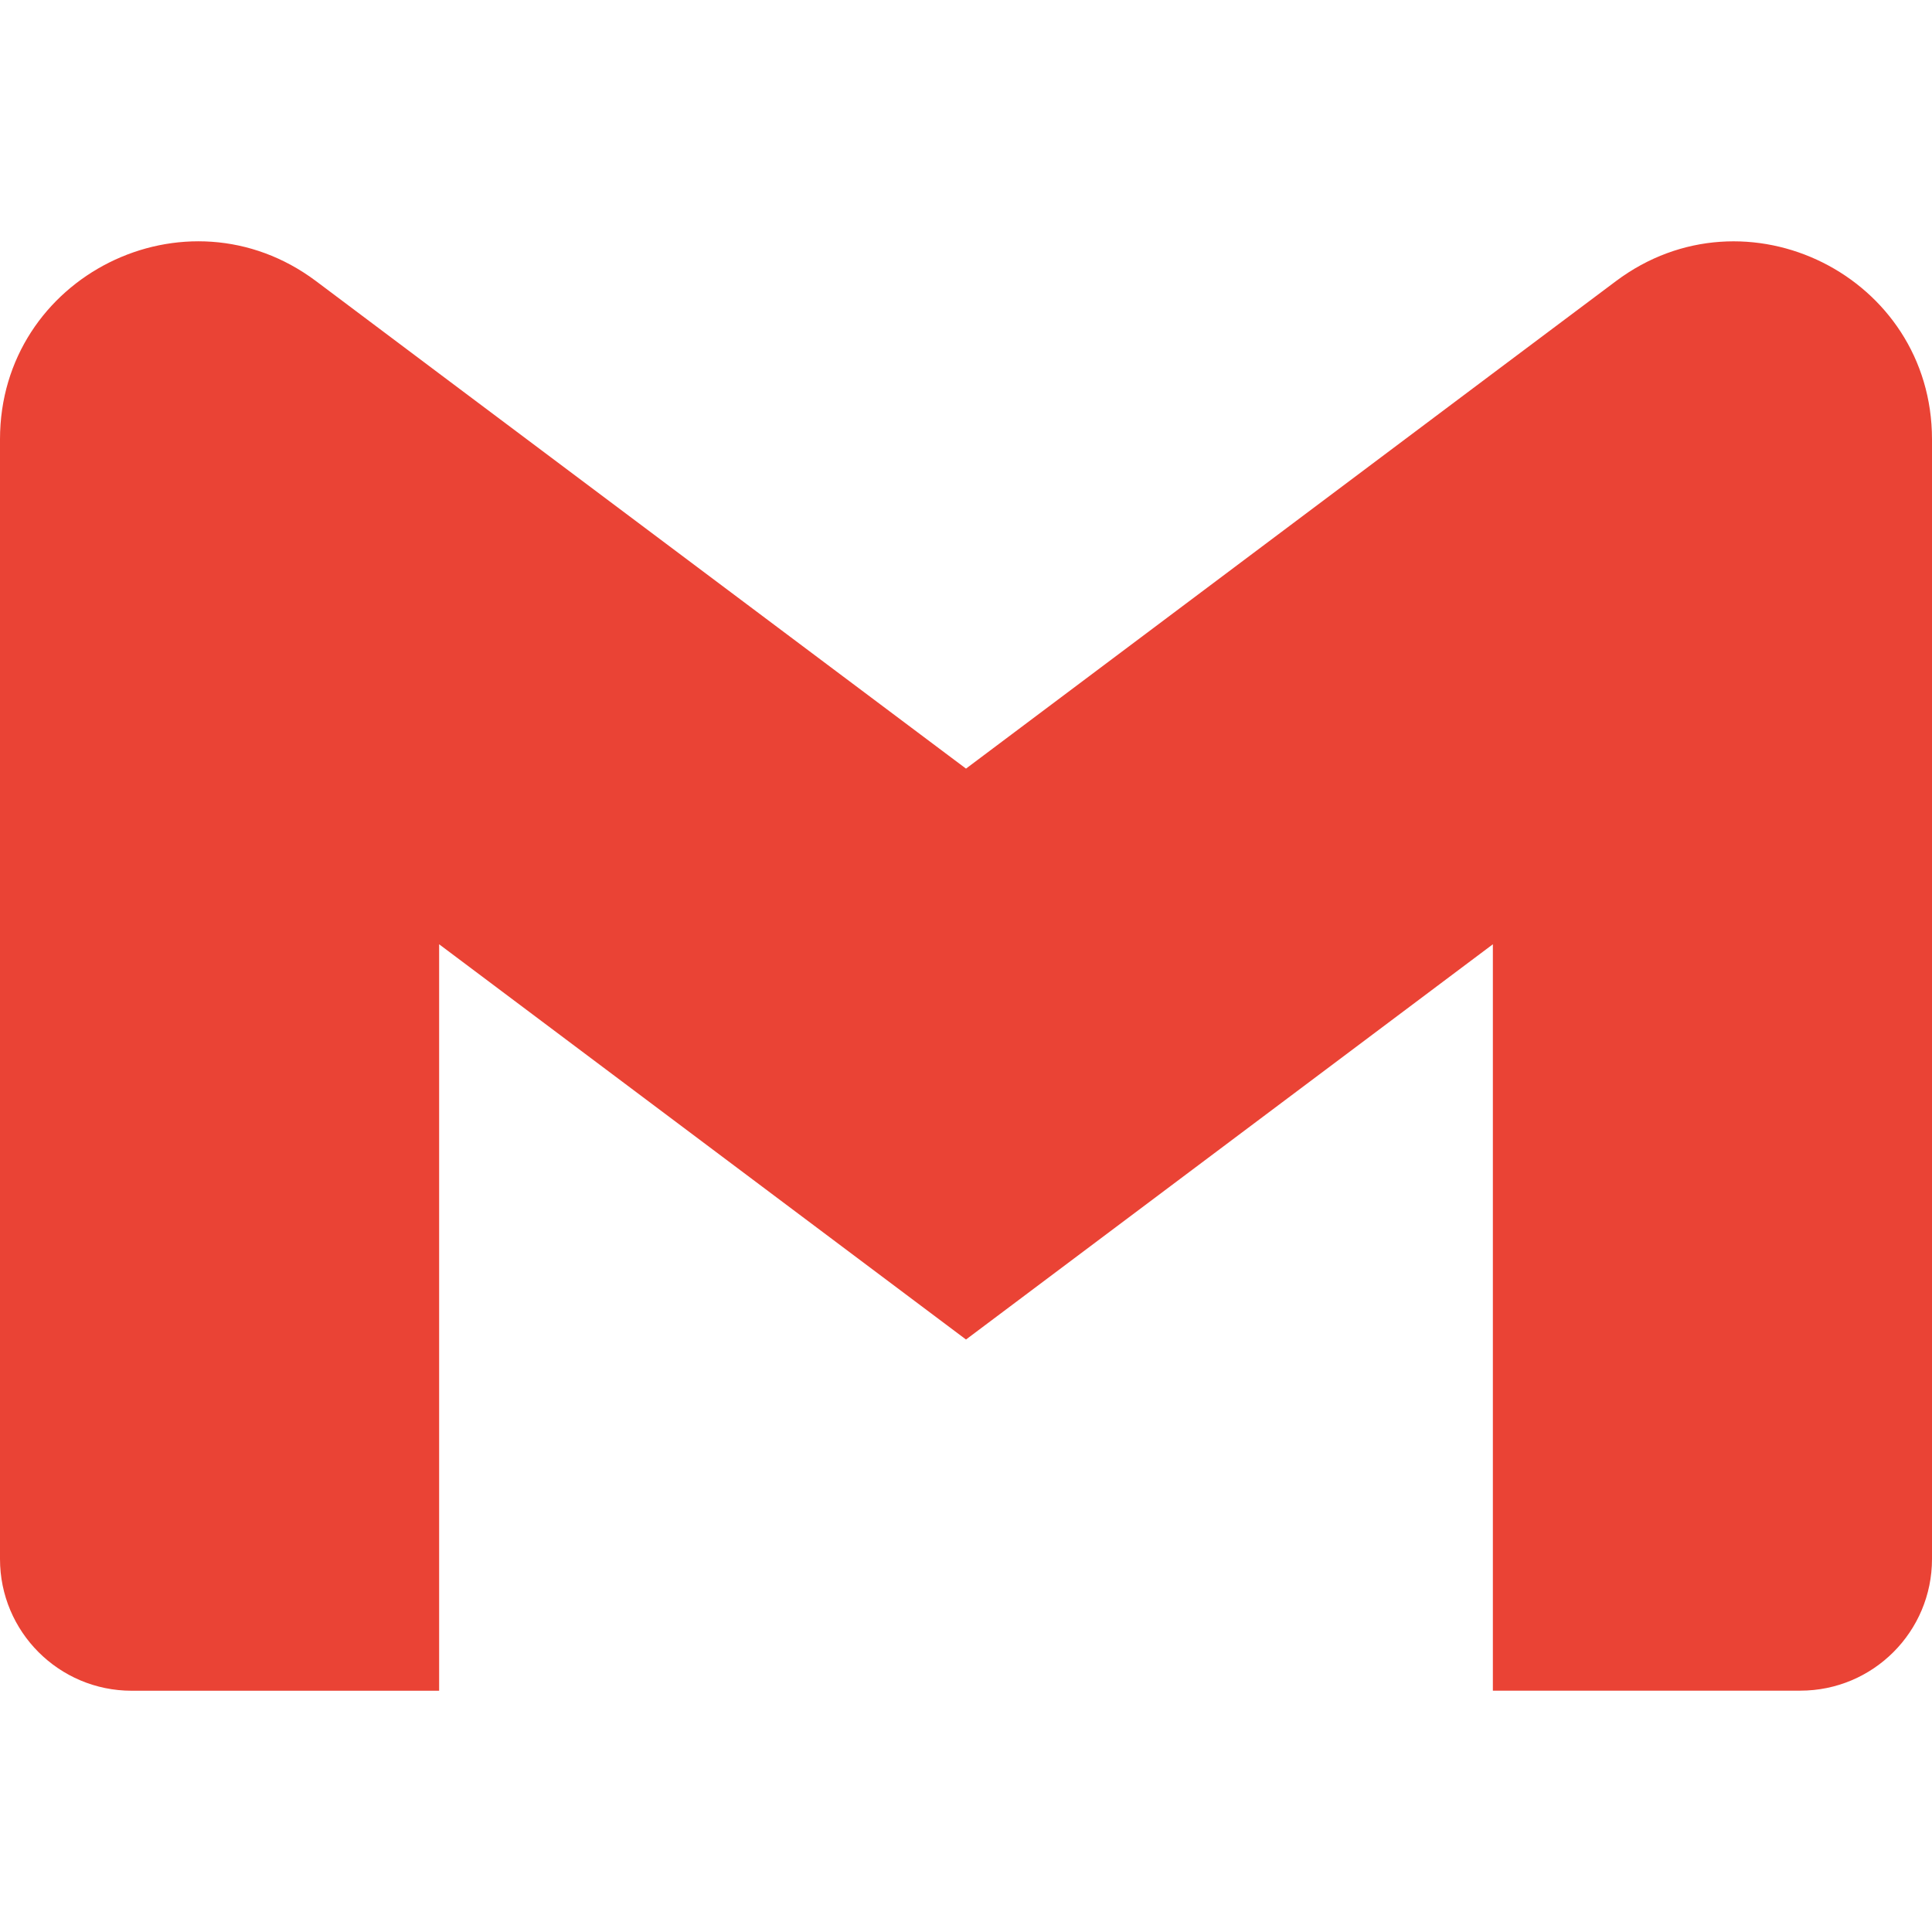
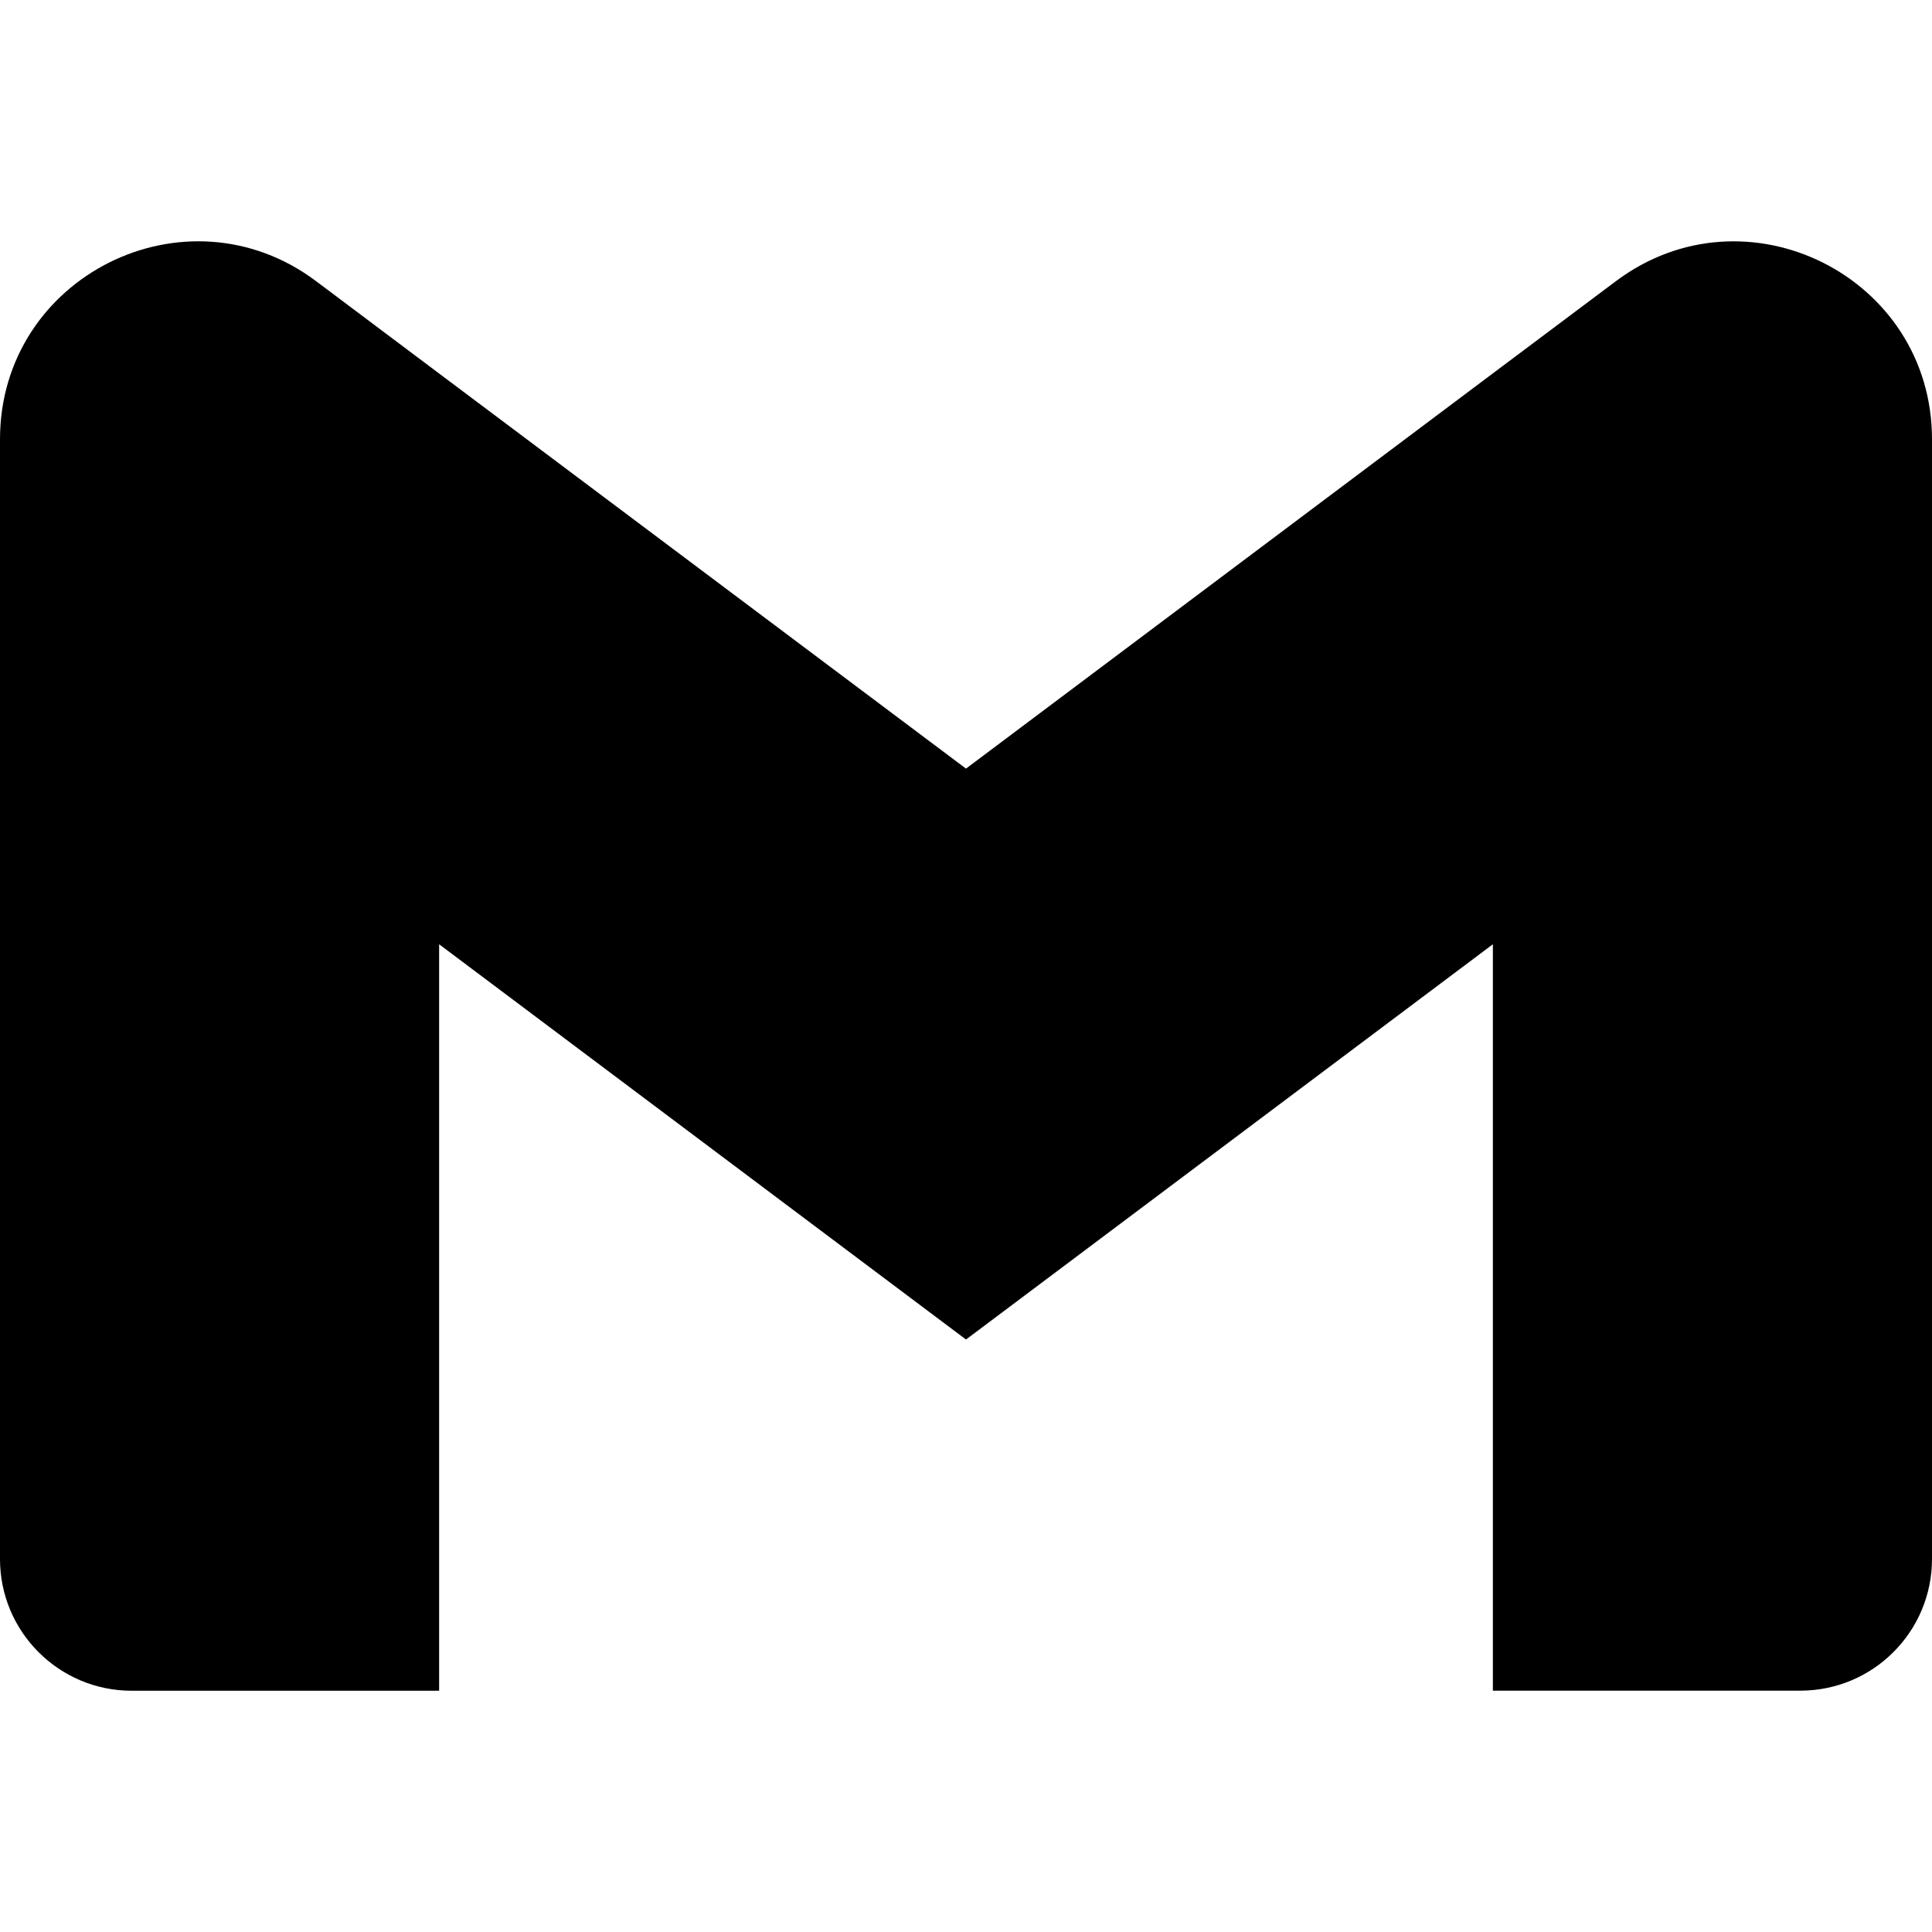
<svg xmlns="http://www.w3.org/2000/svg" role="img" viewBox="0 0 24 24">
-   <path fill="#EA4335" d="M24 5.457v13.909c0 .904-.732 1.636-1.636 1.636h-3.819V11.73L12 16.64l-6.545-4.91v9.273H1.636A1.636 1.636 0 0 1 0 19.366V5.457c0-2.023 2.309-3.178 3.927-1.964L5.455 4.64 12 9.548l6.545-4.91 1.528-1.145C21.69 2.28 24 3.434 24 5.457z" />
+   <path d="M24 5.457v13.909c0 .904-.732 1.636-1.636 1.636h-3.819V11.73L12 16.64l-6.545-4.91v9.273H1.636A1.636 1.636 0 0 1 0 19.366V5.457c0-2.023 2.309-3.178 3.927-1.964L5.455 4.64 12 9.548l6.545-4.91 1.528-1.145C21.69 2.28 24 3.434 24 5.457z" />
</svg>
